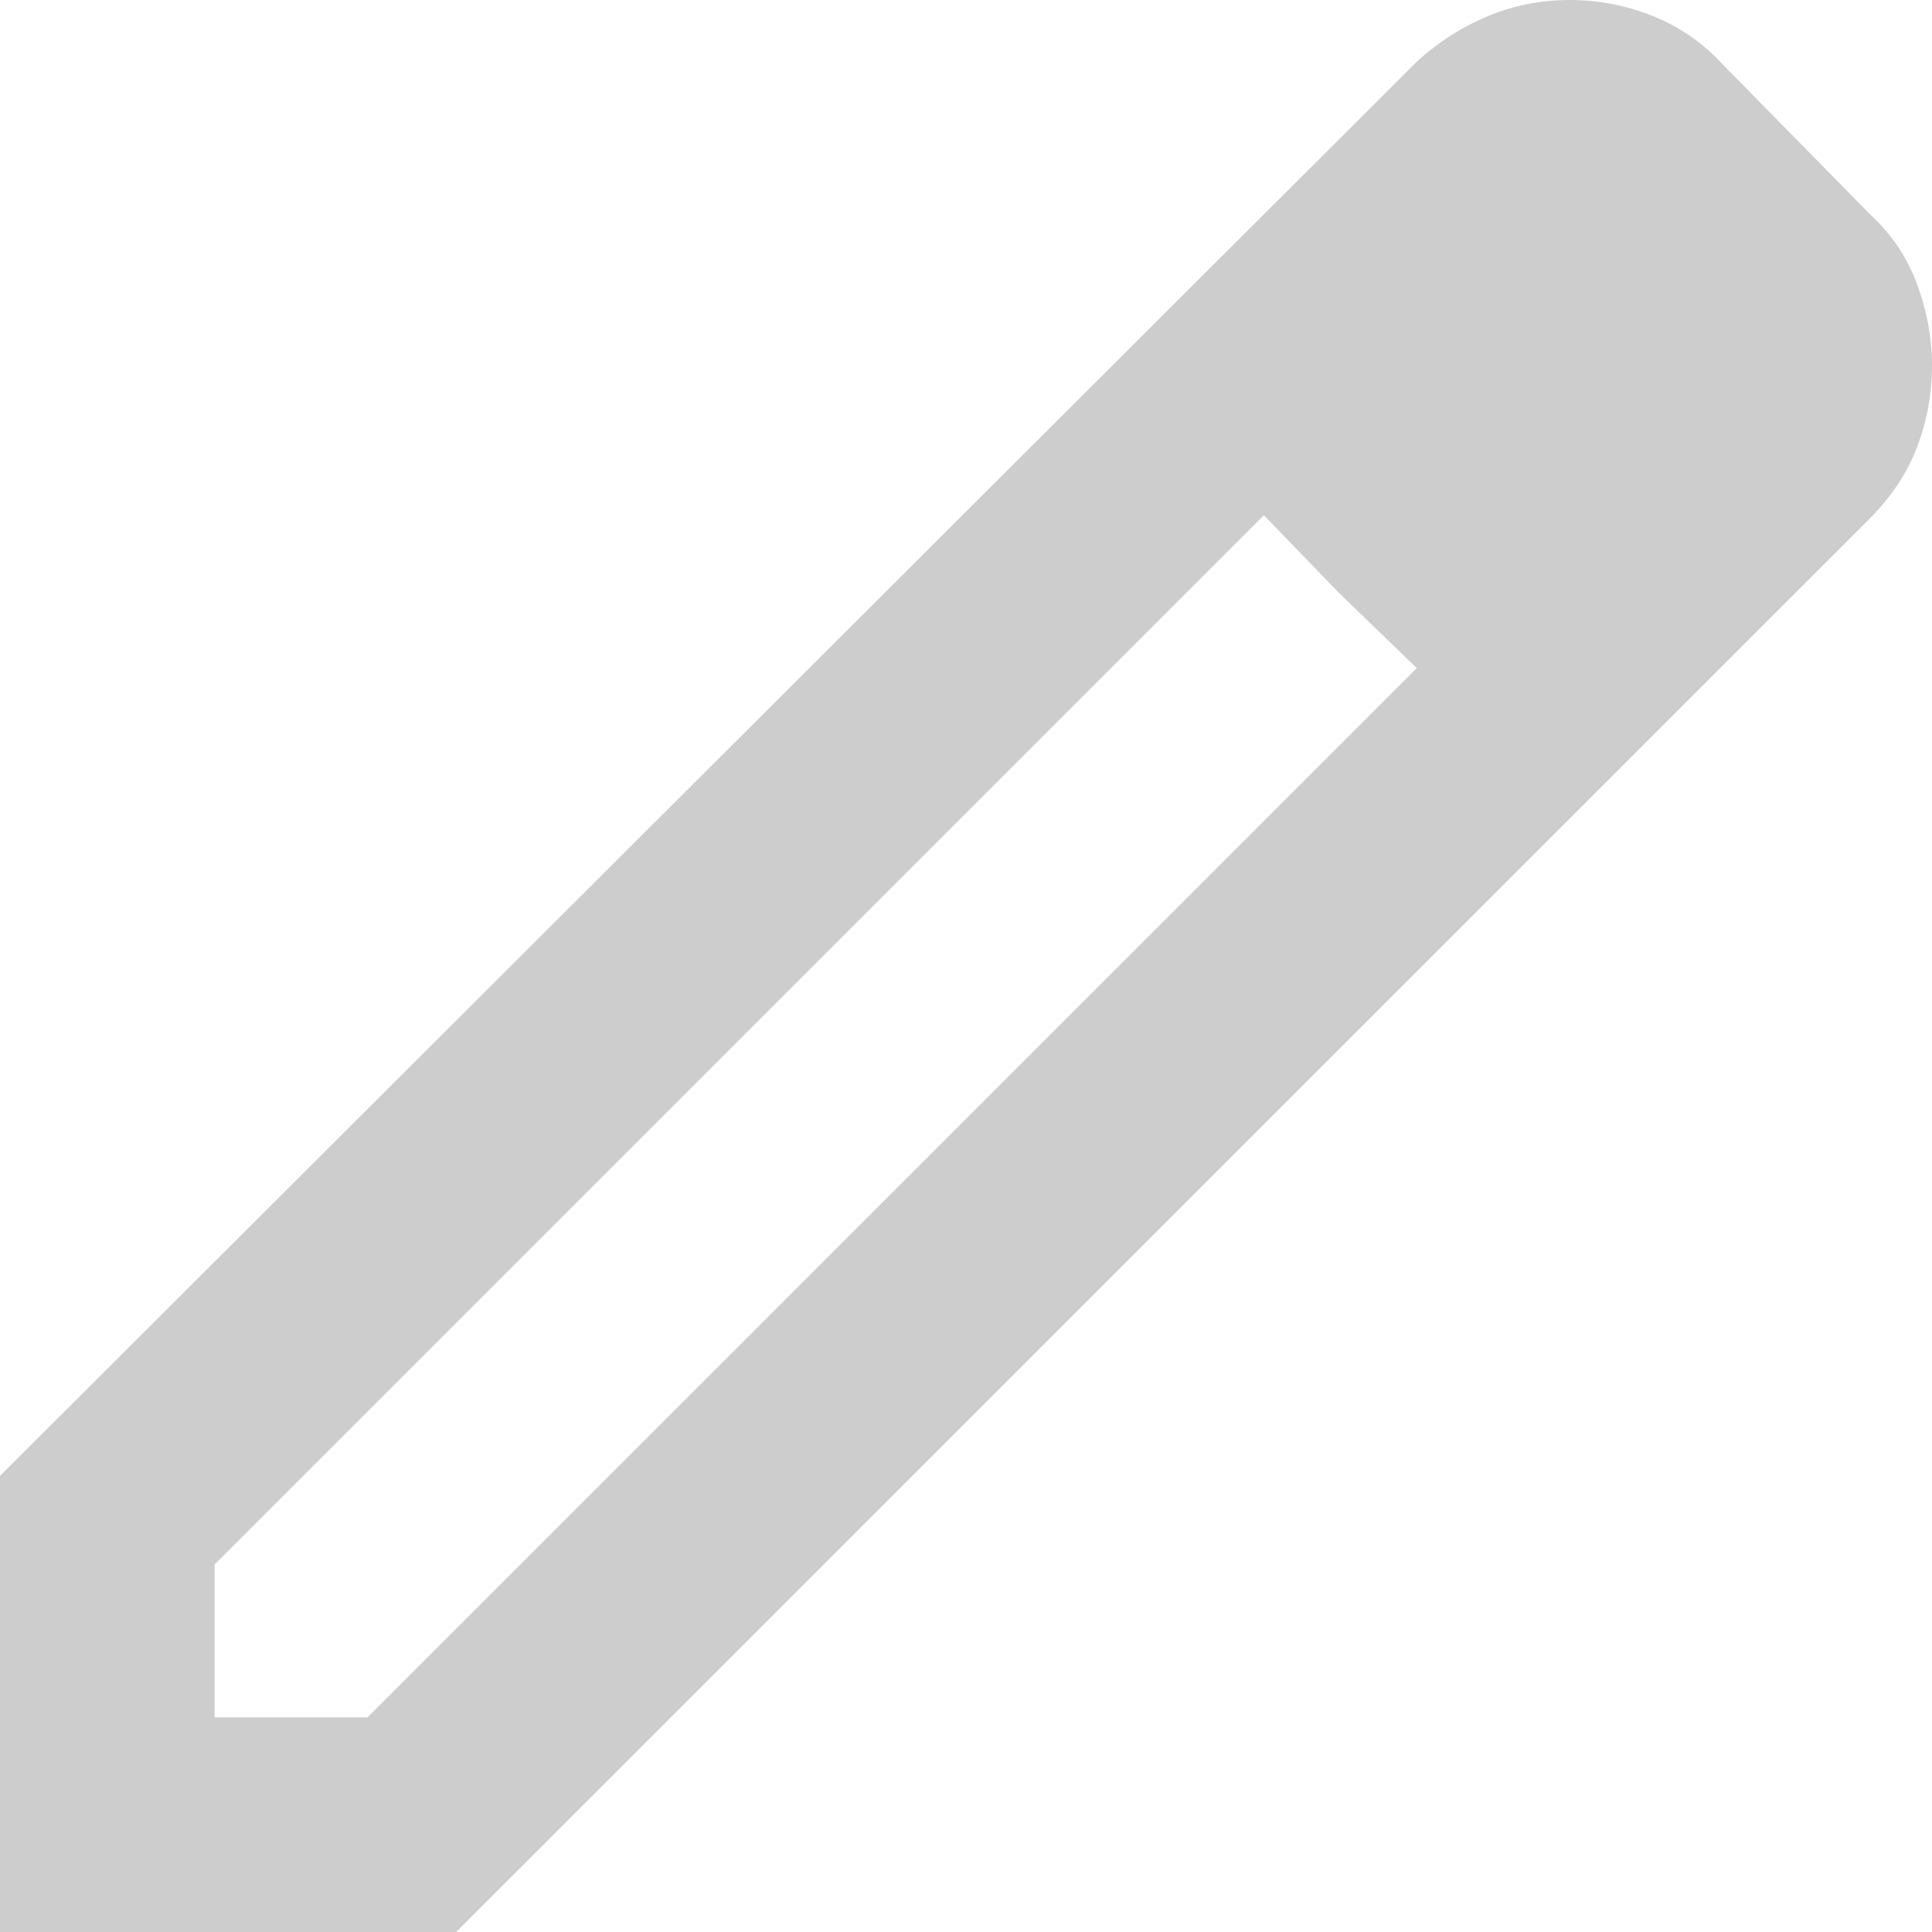
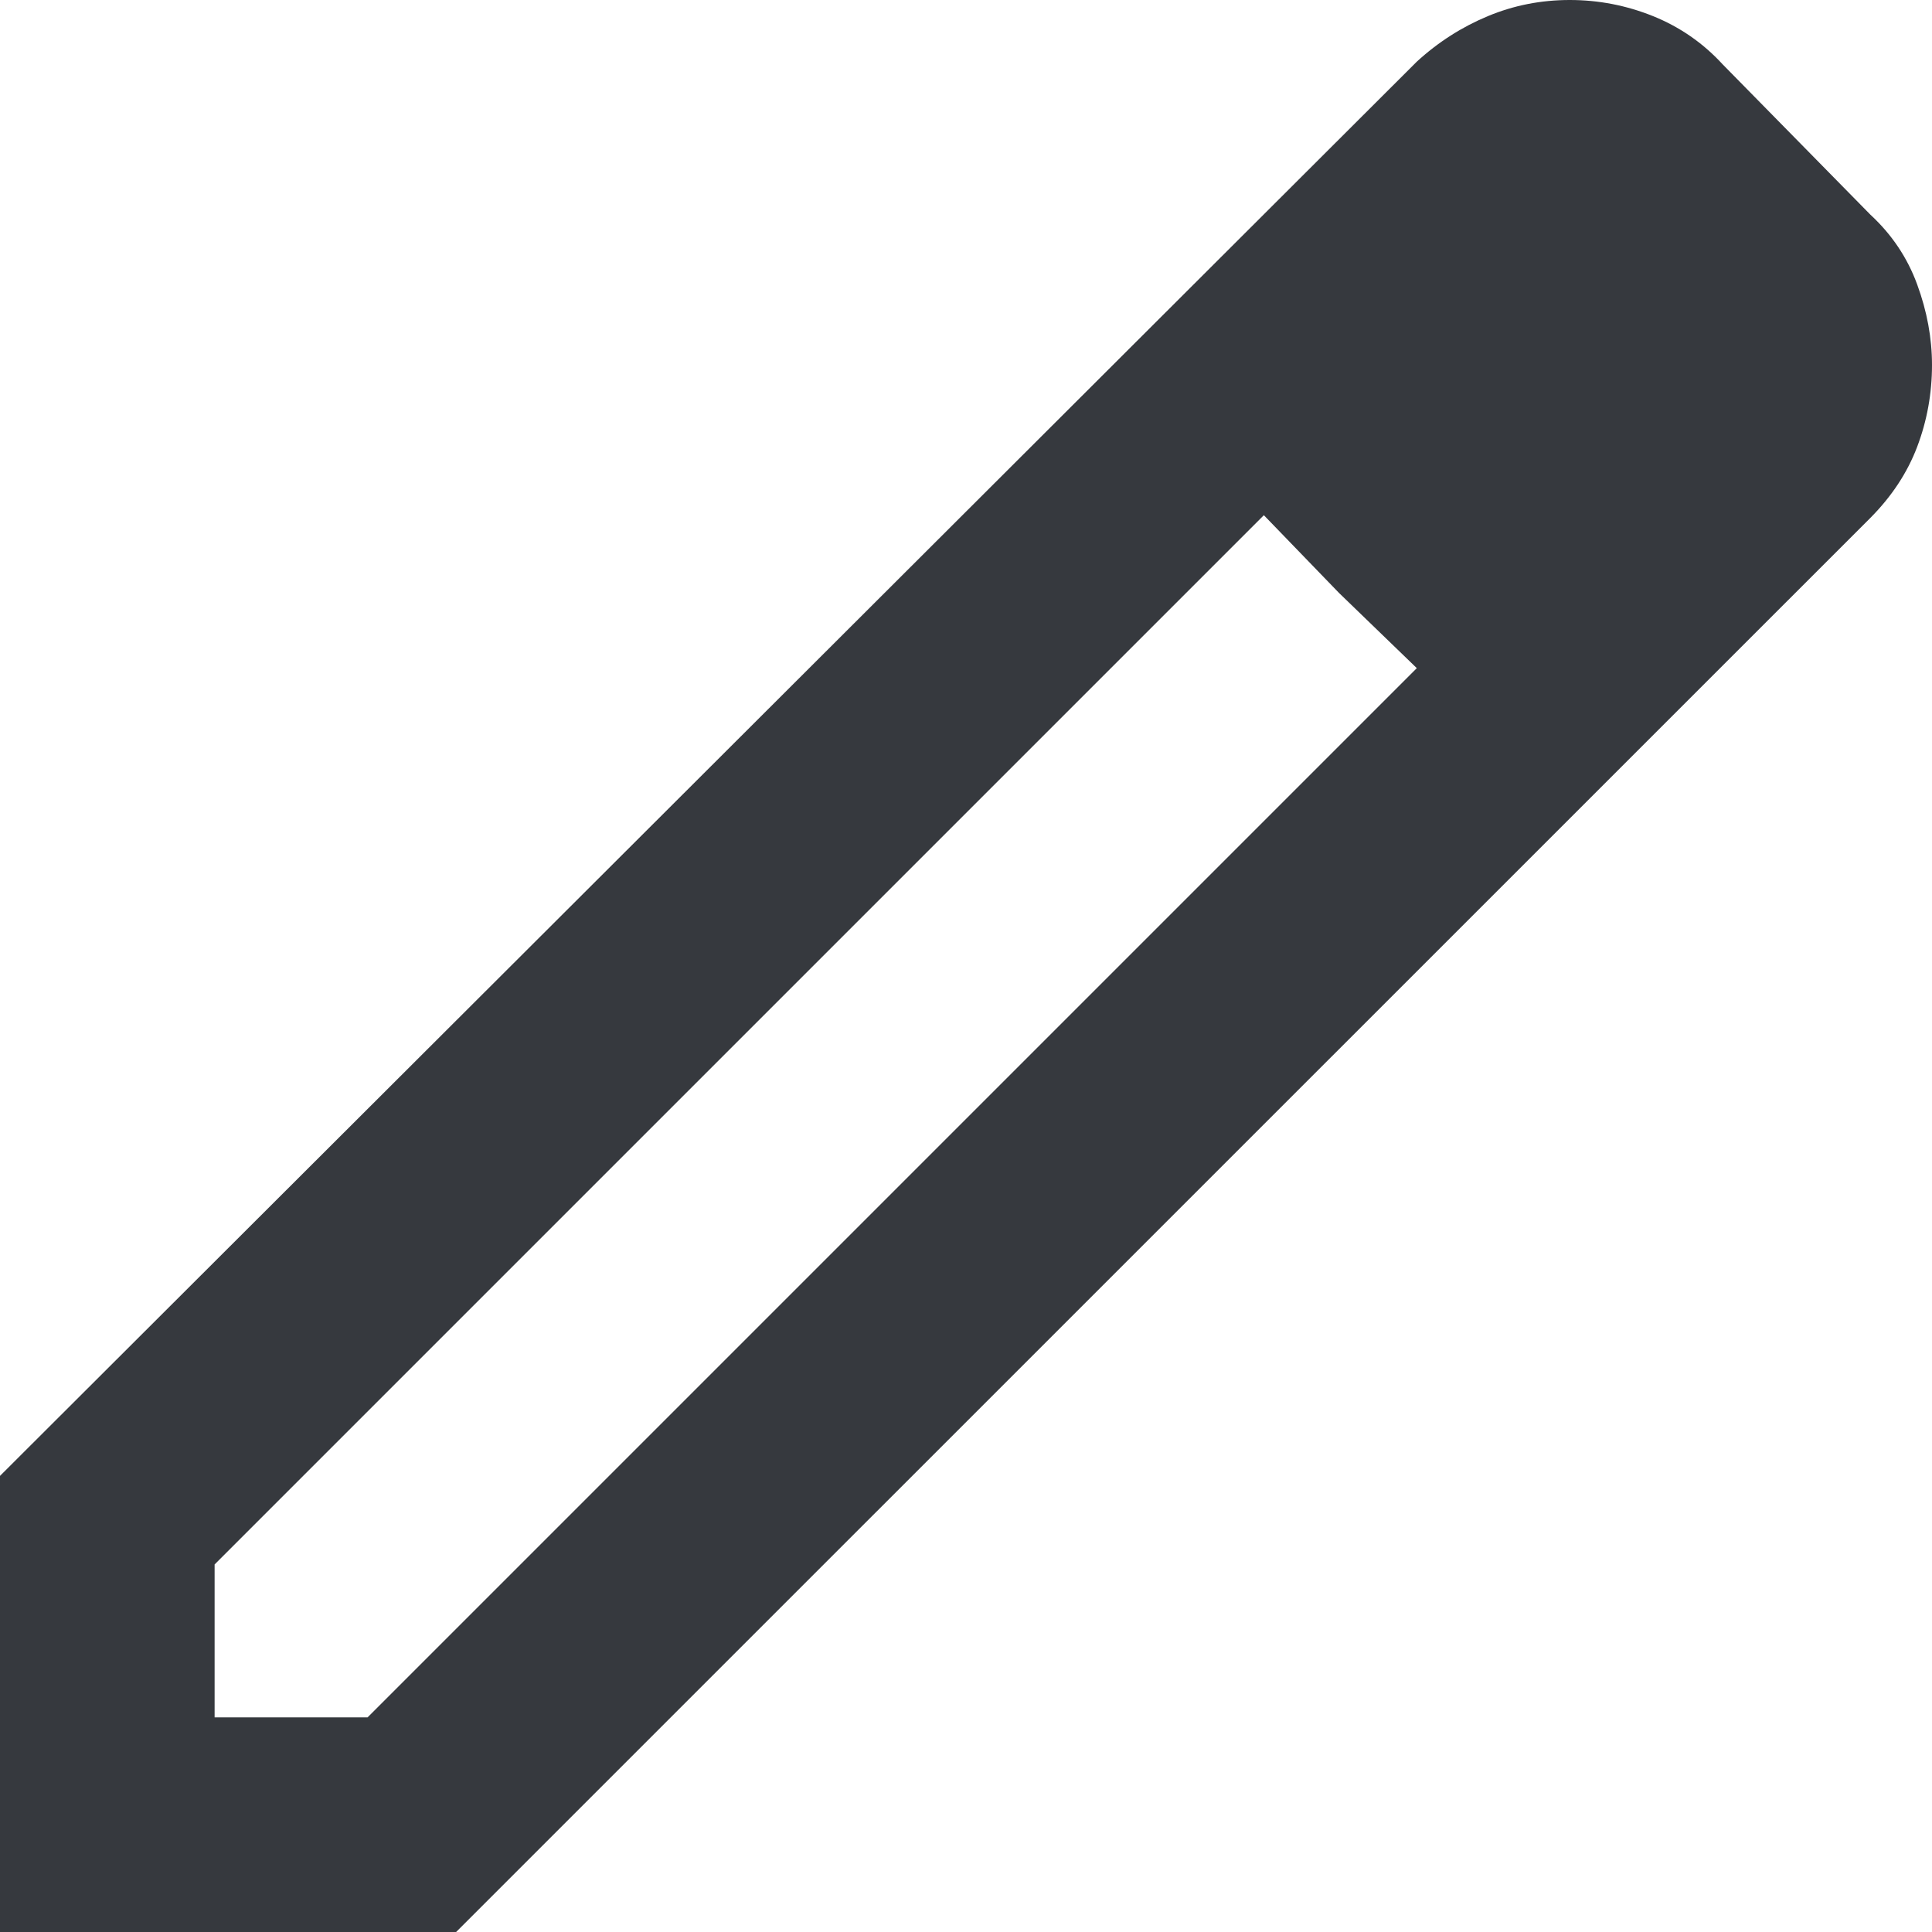
<svg xmlns="http://www.w3.org/2000/svg" width="12" height="12" viewBox="0 0 12 12" fill="none">
-   <path d="M1.333 10.667H2.283L8.8 4.15L7.85 3.2L1.333 9.717V10.667ZM0 12V9.167L8.8 0.383C8.933 0.261 9.081 0.167 9.242 0.1C9.403 0.033 9.572 0 9.75 0C9.928 0 10.1 0.033 10.267 0.1C10.433 0.167 10.578 0.267 10.7 0.4L11.617 1.333C11.75 1.456 11.847 1.6 11.908 1.767C11.969 1.933 12 2.1 12 2.267C12 2.444 11.969 2.614 11.908 2.775C11.847 2.936 11.75 3.083 11.617 3.217L2.833 12H0ZM8.317 3.683L7.85 3.2L8.8 4.15L8.317 3.683Z" fill="#CDCDCD" />
+   <path d="M1.333 10.667H2.283L8.8 4.15L7.85 3.2L1.333 9.717V10.667ZM0 12V9.167L8.8 0.383C8.933 0.261 9.081 0.167 9.242 0.1C9.403 0.033 9.572 0 9.75 0C9.928 0 10.1 0.033 10.267 0.1C10.433 0.167 10.578 0.267 10.7 0.4L11.617 1.333C11.75 1.456 11.847 1.6 11.908 1.767C11.969 1.933 12 2.1 12 2.267C12 2.444 11.969 2.614 11.908 2.775C11.847 2.936 11.75 3.083 11.617 3.217L2.833 12H0ZM8.317 3.683L7.85 3.2L8.8 4.15L8.317 3.683Z" fill="#36393E" />
</svg>
